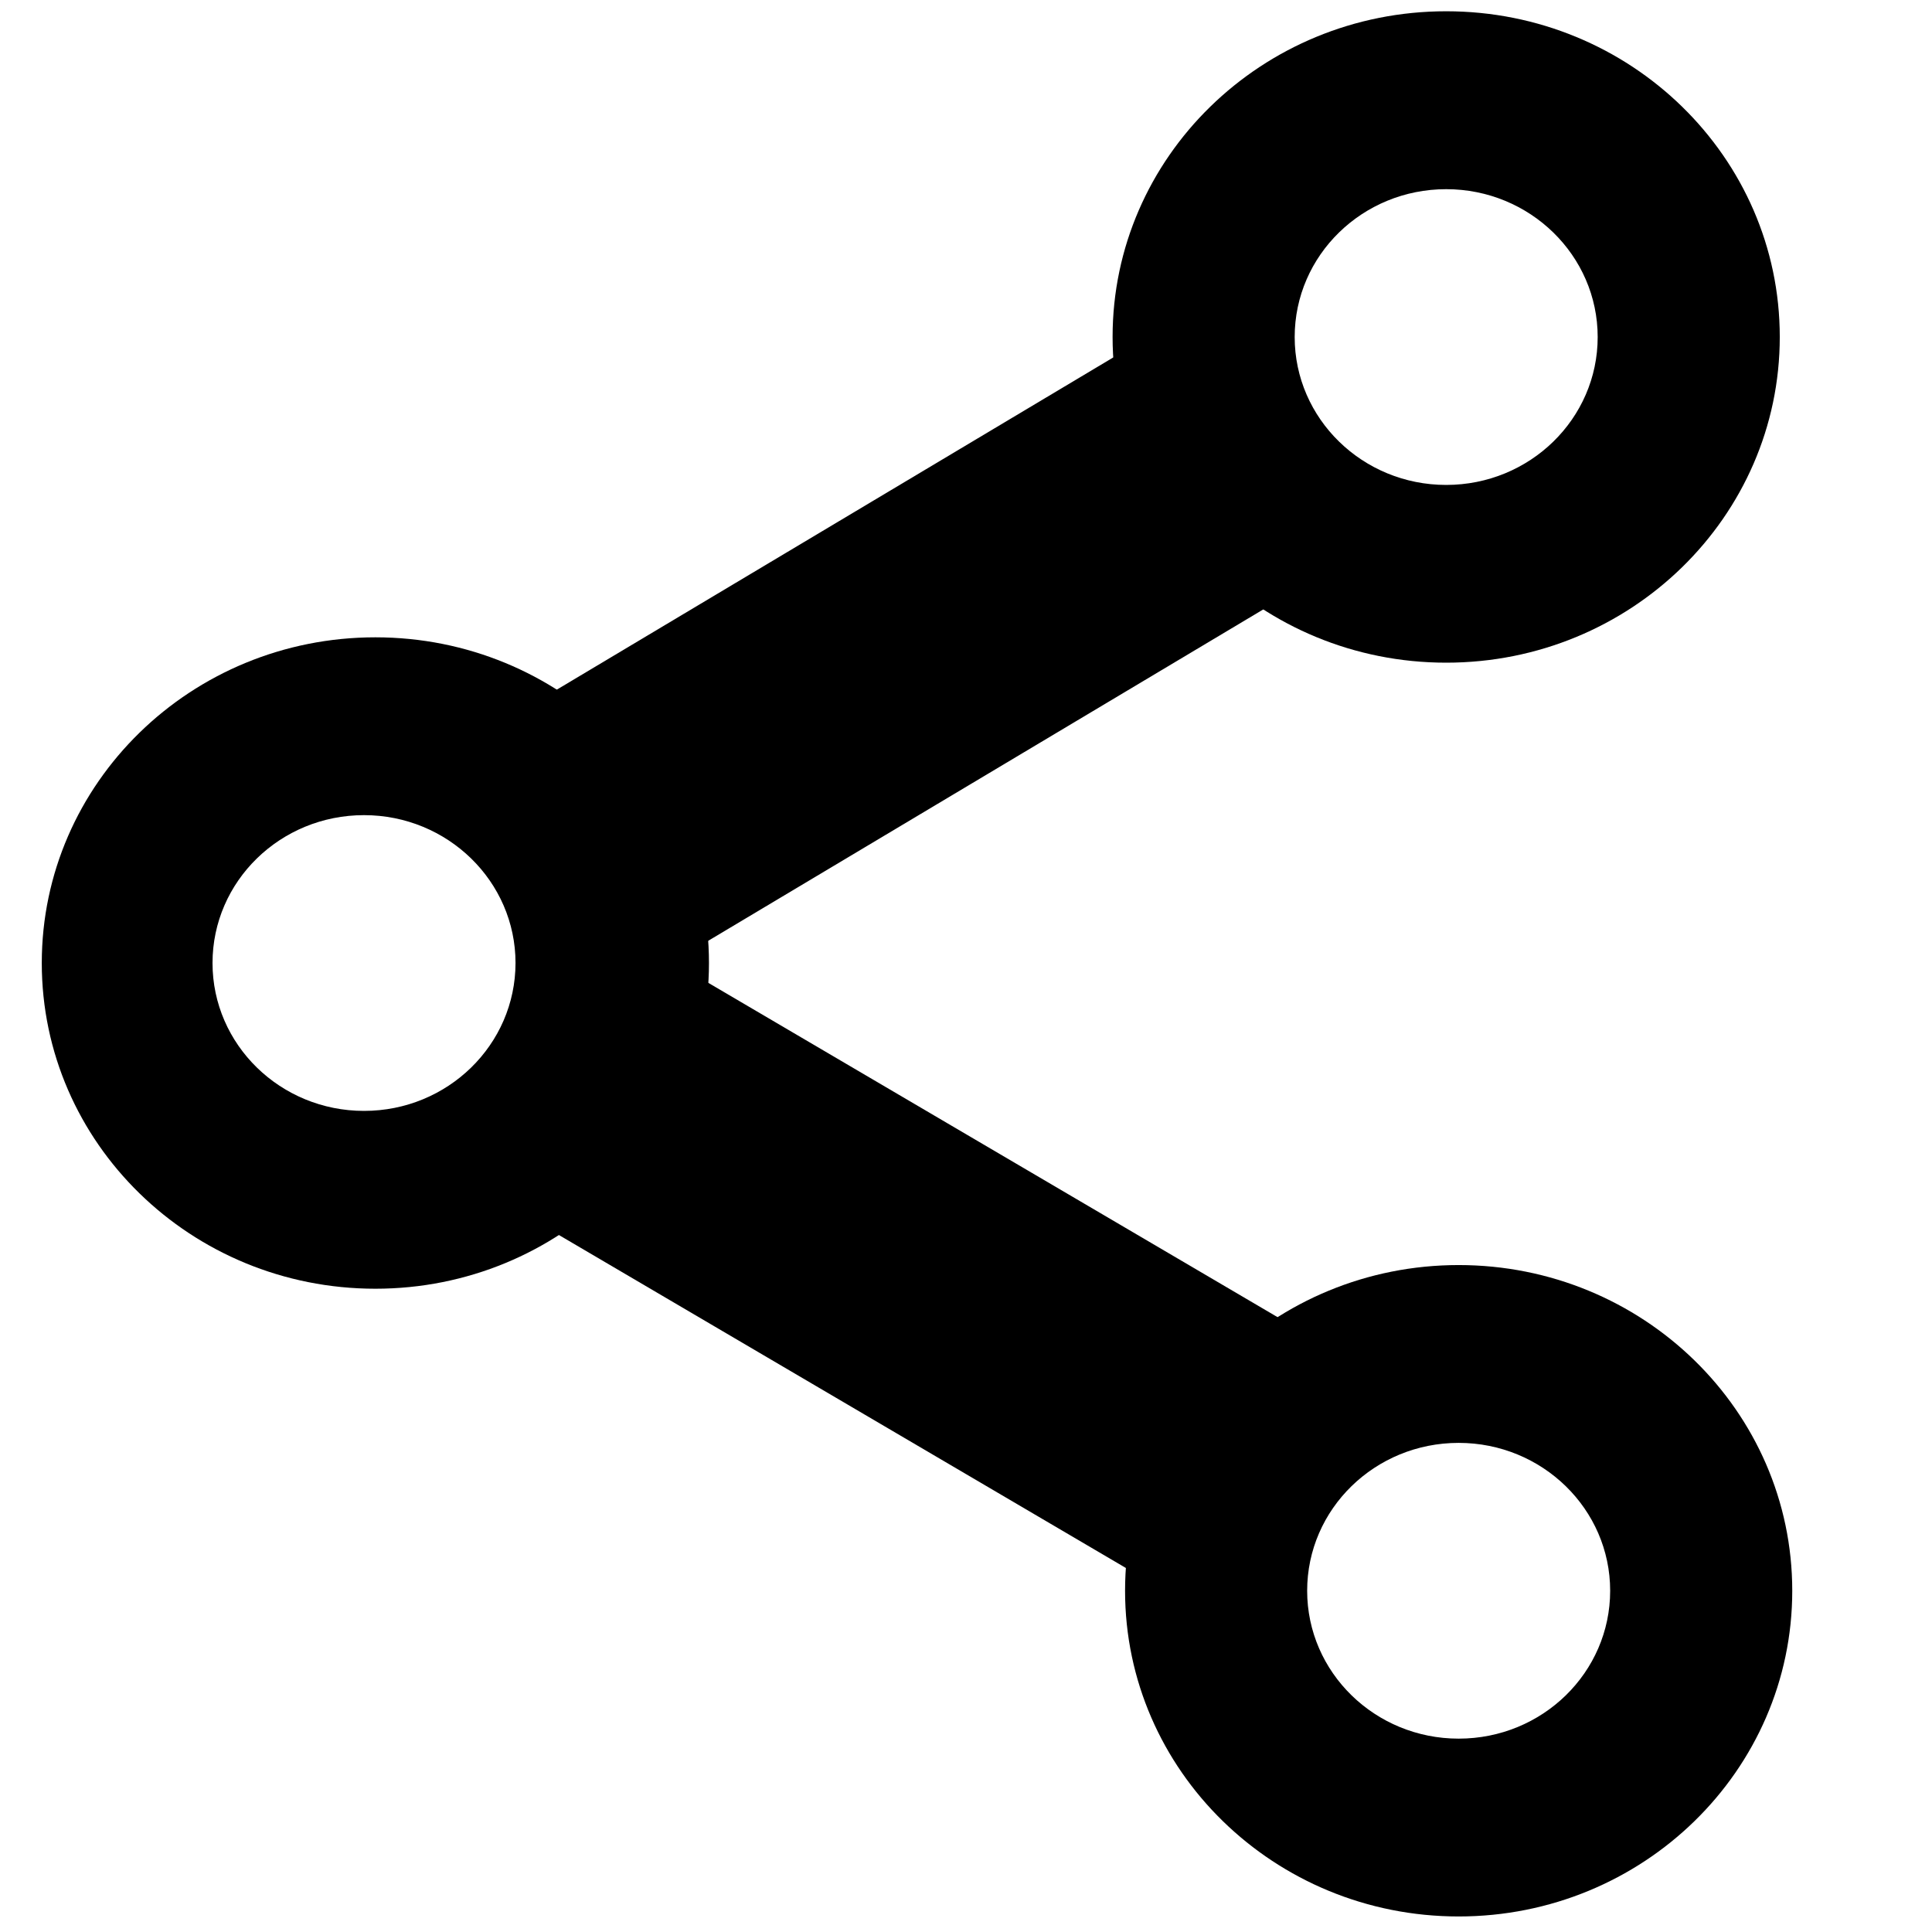
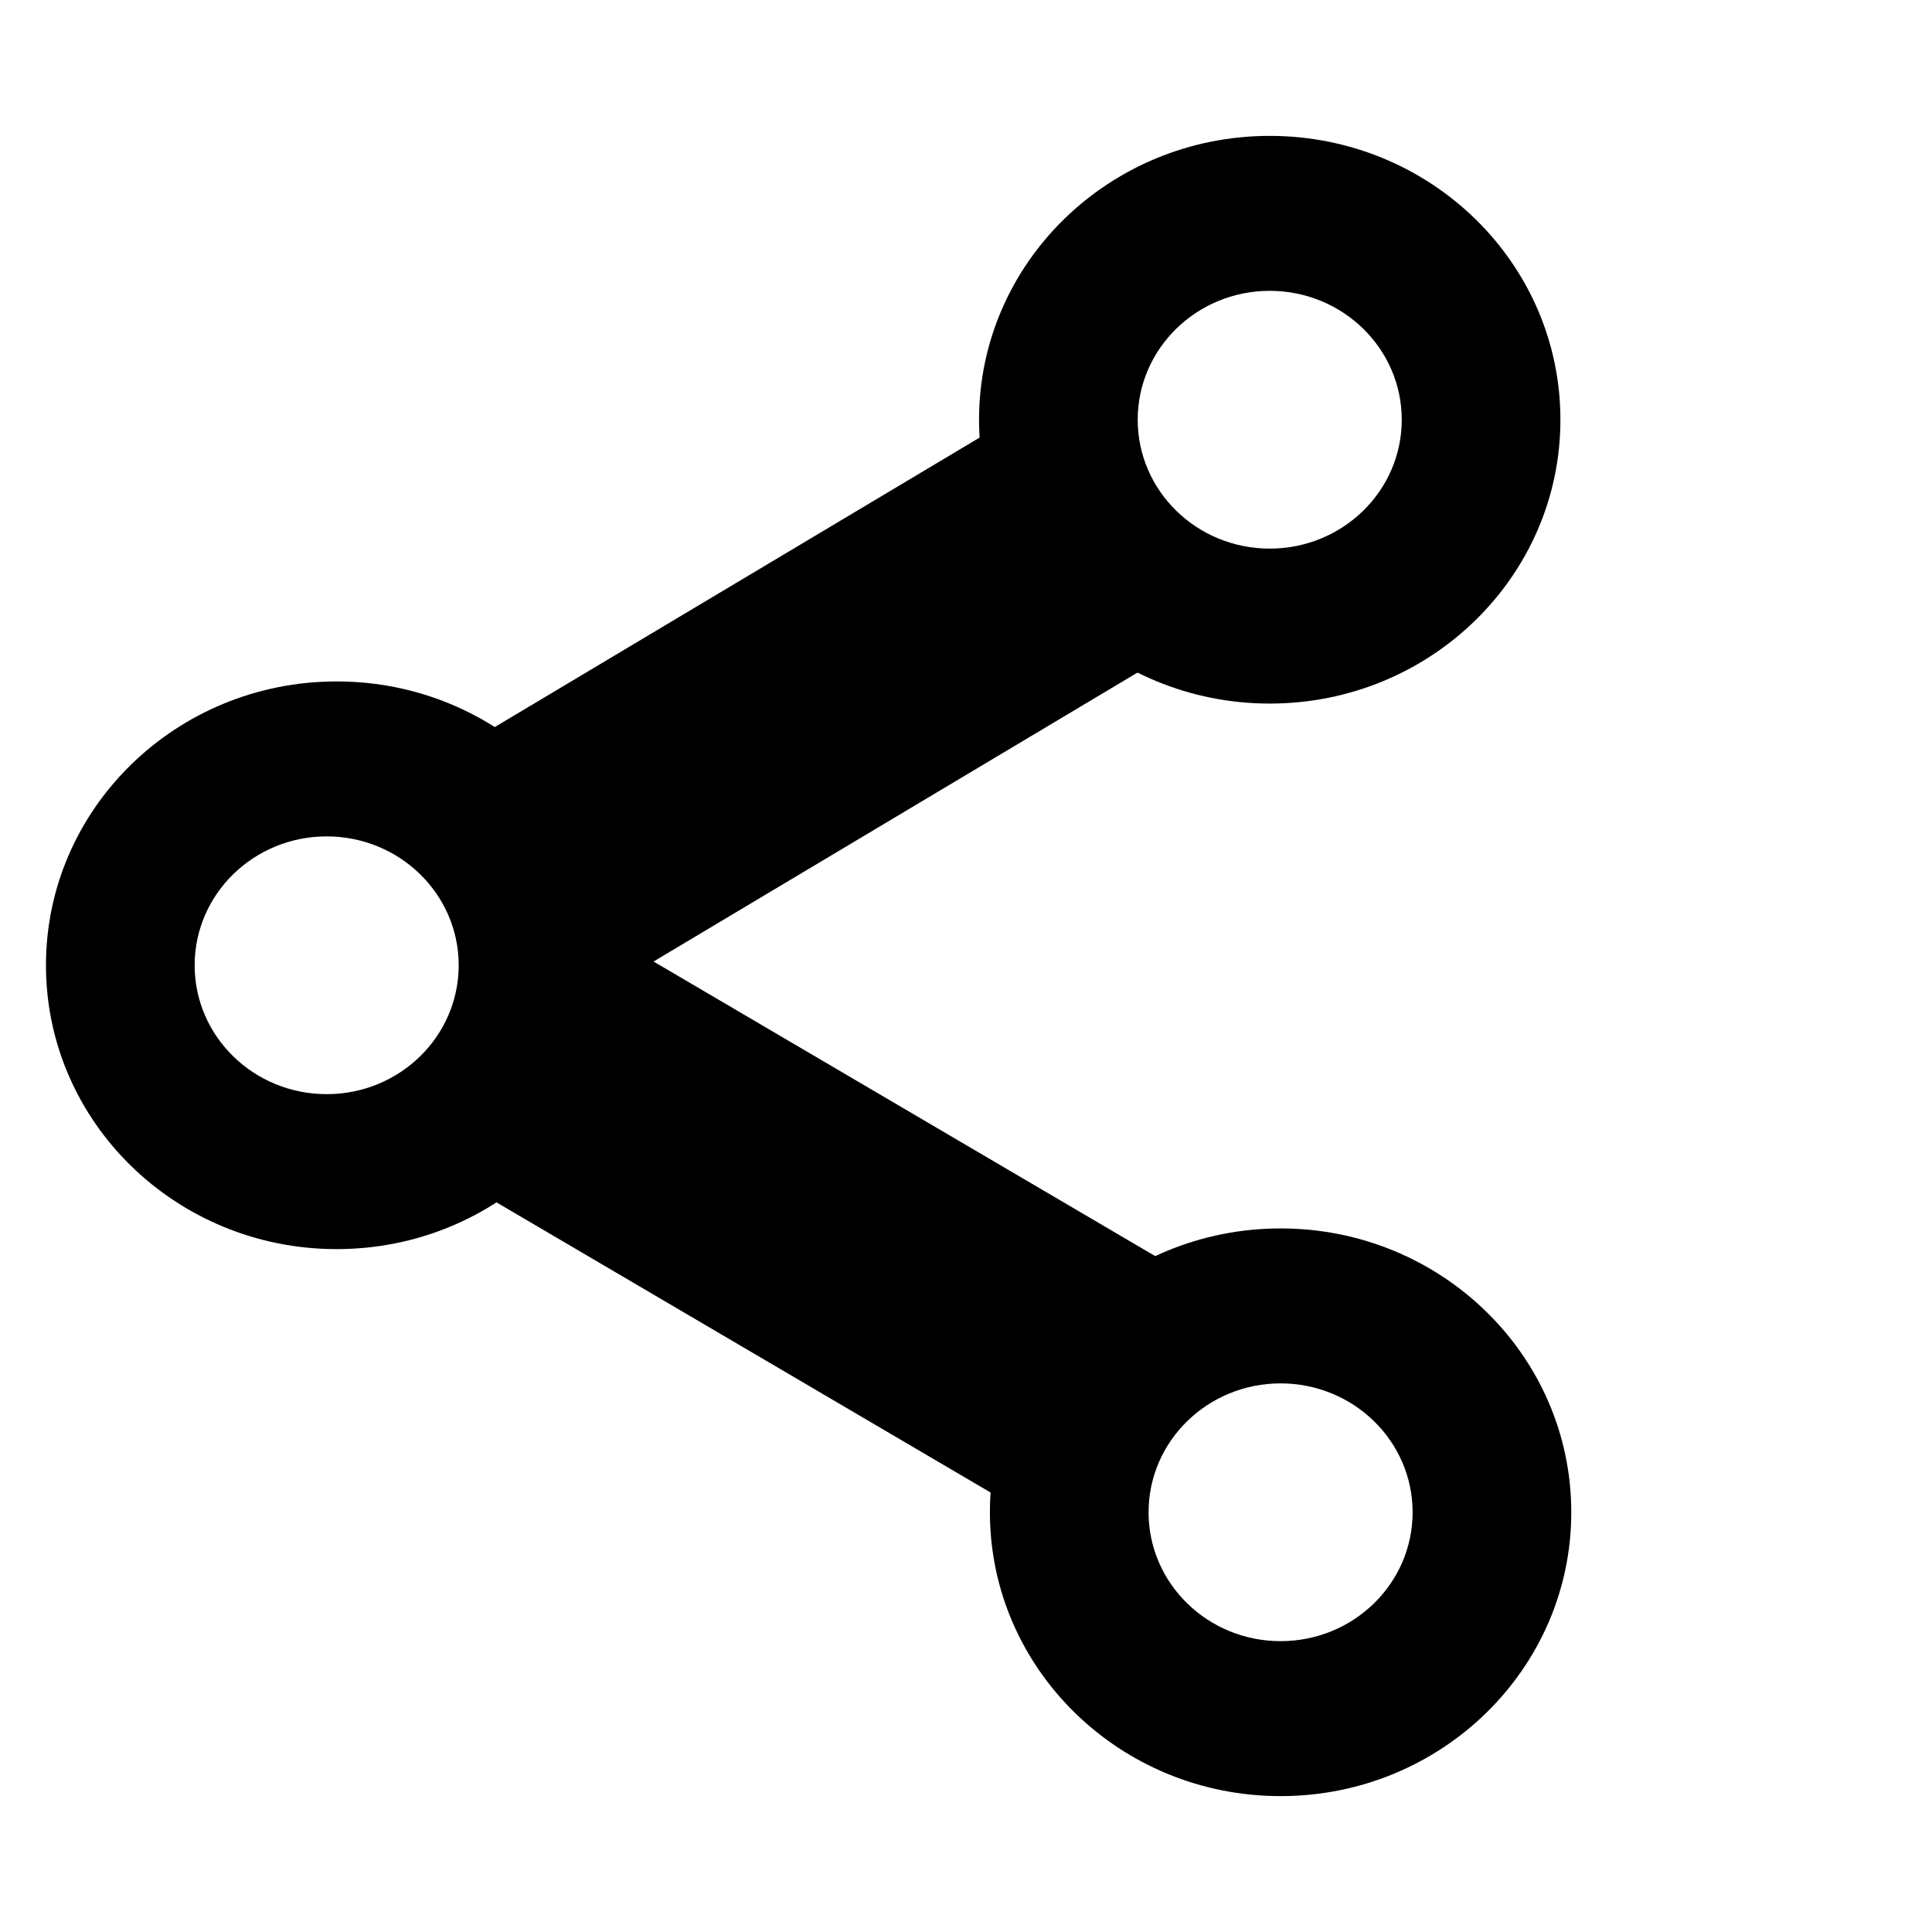
- <svg xmlns="http://www.w3.org/2000/svg" version="1.1" id="Layer_1" x="0px" y="0px" width="24px" height="24px" viewBox="0 0 24 24" enable-background="new 0 0 24 24" xml:space="preserve">
-   <rect x="6.148" y="14.187" transform="matrix(0.8623 0.5064 -0.5064 0.8623 9.7126 -3.7066)" fill="currentColor" width="11.05" height="3.641" />
-   <rect x="6.47" y="6" transform="matrix(0.8586 -0.5126 0.5126 0.8586 -2.3522 7.1131)" fill="currentColor" width="10.501" height="3.643" />
-   <path fill="currentColor" d="M17.965,0.14c-2.289,0-4.144,1.812-4.144,4.046c0,2.235,1.855,4.046,4.144,4.046  c2.289,0,4.144-1.812,4.144-4.046C22.109,1.951,20.254,0.14,17.965,0.14z M17.965,6.024c-1.039,0-1.882-0.823-1.882-1.837  c0-1.015,0.842-1.837,1.882-1.837c1.039,0,1.882,0.823,1.882,1.837C19.847,5.201,19.005,6.024,17.965,6.024z" />
-   <path fill="currentColor" d="M4.663,7.917c-2.289,0-4.144,1.812-4.144,4.046c0,2.235,1.855,4.046,4.144,4.046s4.144-1.812,4.144-4.046  C8.807,9.728,6.952,7.917,4.663,7.917z M4.522,13.8c-1.039,0-1.882-0.823-1.882-1.837c0-1.015,0.842-1.837,1.882-1.837  c1.039,0,1.882,0.823,1.882,1.837C6.403,12.978,5.561,13.8,4.522,13.8z" />
-   <path fill="currentColor" d="M18.12,15.715c-2.289,0-4.144,1.812-4.144,4.046s1.855,4.046,4.144,4.046c2.289,0,4.144-1.812,4.144-4.046  S20.409,15.715,18.12,15.715z M18.12,21.598c-1.039,0-1.882-0.823-1.882-1.837c0-1.015,0.842-1.837,1.882-1.837  c1.039,0,1.882,0.823,1.882,1.837C20.002,20.776,19.16,21.598,18.12,21.598z" />
+ <svg xmlns="http://www.w3.org/2000/svg" version="1.1" x="0px" y="0px" width="24px" height="24px" viewBox="0 0 24 24" enable-background="new 0 0 24 24" xml:space="preserve">
+   <g id="_x31_" display="none">
+     <rect x="7.52" y="13.376" transform="matrix(0.8623 0.5064 -0.5064 0.8623 9.3999 -4.1943)" display="inline" fill="currentColor" width="9.787" height="3.626" />
+     <rect x="7.792" y="6.473" transform="matrix(0.8586 -0.5126 0.5126 0.8586 -2.4742 7.5448)" display="inline" fill="currentColor" width="9.3" height="3.57" />
+     <path display="inline" fill="currentColor" d="M17.885,1.308c-2.027,0-3.67,1.605-3.67,3.584c0,1.979,1.643,3.584,3.67,3.584   c2.027,0,3.67-1.605,3.67-3.584C21.555,2.912,19.912,1.308,17.885,1.308z M17.885,6.519c-0.92,0-1.667-0.729-1.667-1.627   c0-0.899,0.746-1.627,1.667-1.627c0.92,0,1.667,0.729,1.667,1.627C19.552,5.79,18.806,6.519,17.885,6.519z" />
+     <path display="inline" fill="currentColor" d="M6.104,8.195c-2.027,0-3.67,1.605-3.67,3.584c0,1.979,1.643,3.584,3.67,3.584   s3.67-1.605,3.67-3.584C9.774,9.8,8.131,8.195,6.104,8.195z M5.978,13.407c-0.92,0-1.667-0.729-1.667-1.627   c0-0.899,0.746-1.627,1.667-1.627c0.92,0,1.667,0.729,1.667,1.627C7.645,12.678,6.899,13.407,5.978,13.407z" />
+     <path display="inline" fill="currentColor" d="M18.022,15.102c-2.027,0-3.67,1.605-3.67,3.584s1.643,3.584,3.67,3.584   c2.027,0,3.67-1.605,3.67-3.584S20.049,15.102,18.022,15.102z M18.022,20.313c-0.92,0-1.667-0.729-1.667-1.627   c0-0.899,0.746-1.627,1.667-1.627c0.92,0,1.667,0.729,1.667,1.627C19.689,19.585,18.943,20.313,18.022,20.313z" />
+   </g>
+   <g id="_x32___x28_with_circle_x29_">
+     <rect x="5.575" y="13.562" transform="matrix(0.8623 0.5064 -0.5064 0.8623 9.2006 -3.1481)" fill="currentColor" width="9.629" height="3.568" />
+     <rect x="5.843" y="6.771" transform="matrix(0.8586 -0.5126 0.5126 0.8586 -2.8978 6.5453)" fill="currentColor" width="9.15" height="3.512" />
+     <path fill="currentColor" d="M15.773,1.688c-1.994,0-3.611,1.579-3.611,3.526c0,1.947,1.617,3.526,3.611,3.526   c1.994,0,3.611-1.579,3.611-3.526C19.384,3.266,17.768,1.688,15.773,1.688z M15.773,6.815c-0.906,0-1.64-0.717-1.64-1.601   c0-0.884,0.734-1.601,1.64-1.601c0.906,0,1.64,0.717,1.64,1.601C17.413,6.098,16.679,6.815,15.773,6.815z" />
+     <path fill="currentColor" d="M4.182,8.465c-1.994,0-3.611,1.579-3.611,3.526c0,1.947,1.617,3.526,3.611,3.526s3.611-1.579,3.611-3.526   C7.793,10.043,6.176,8.465,4.182,8.465z M4.058,13.592c-0.906,0-1.64-0.717-1.64-1.601c0-0.884,0.734-1.601,1.64-1.601   c0.906,0,1.64,0.717,1.64,1.601C5.698,12.875,4.964,13.592,4.058,13.592z" />
+     <path fill="currentColor" d="M15.908,15.26c-1.994,0-3.611,1.579-3.611,3.526s1.617,3.526,3.611,3.526c1.994,0,3.611-1.579,3.611-3.526   S17.903,15.26,15.908,15.26z M15.908,20.387c-0.906,0-1.64-0.717-1.64-1.601c0-0.884,0.734-1.601,1.64-1.601   c0.906,0,1.64,0.717,1.64,1.601C17.548,19.67,16.814,20.387,15.908,20.387z" />
+   </g>
</svg>
